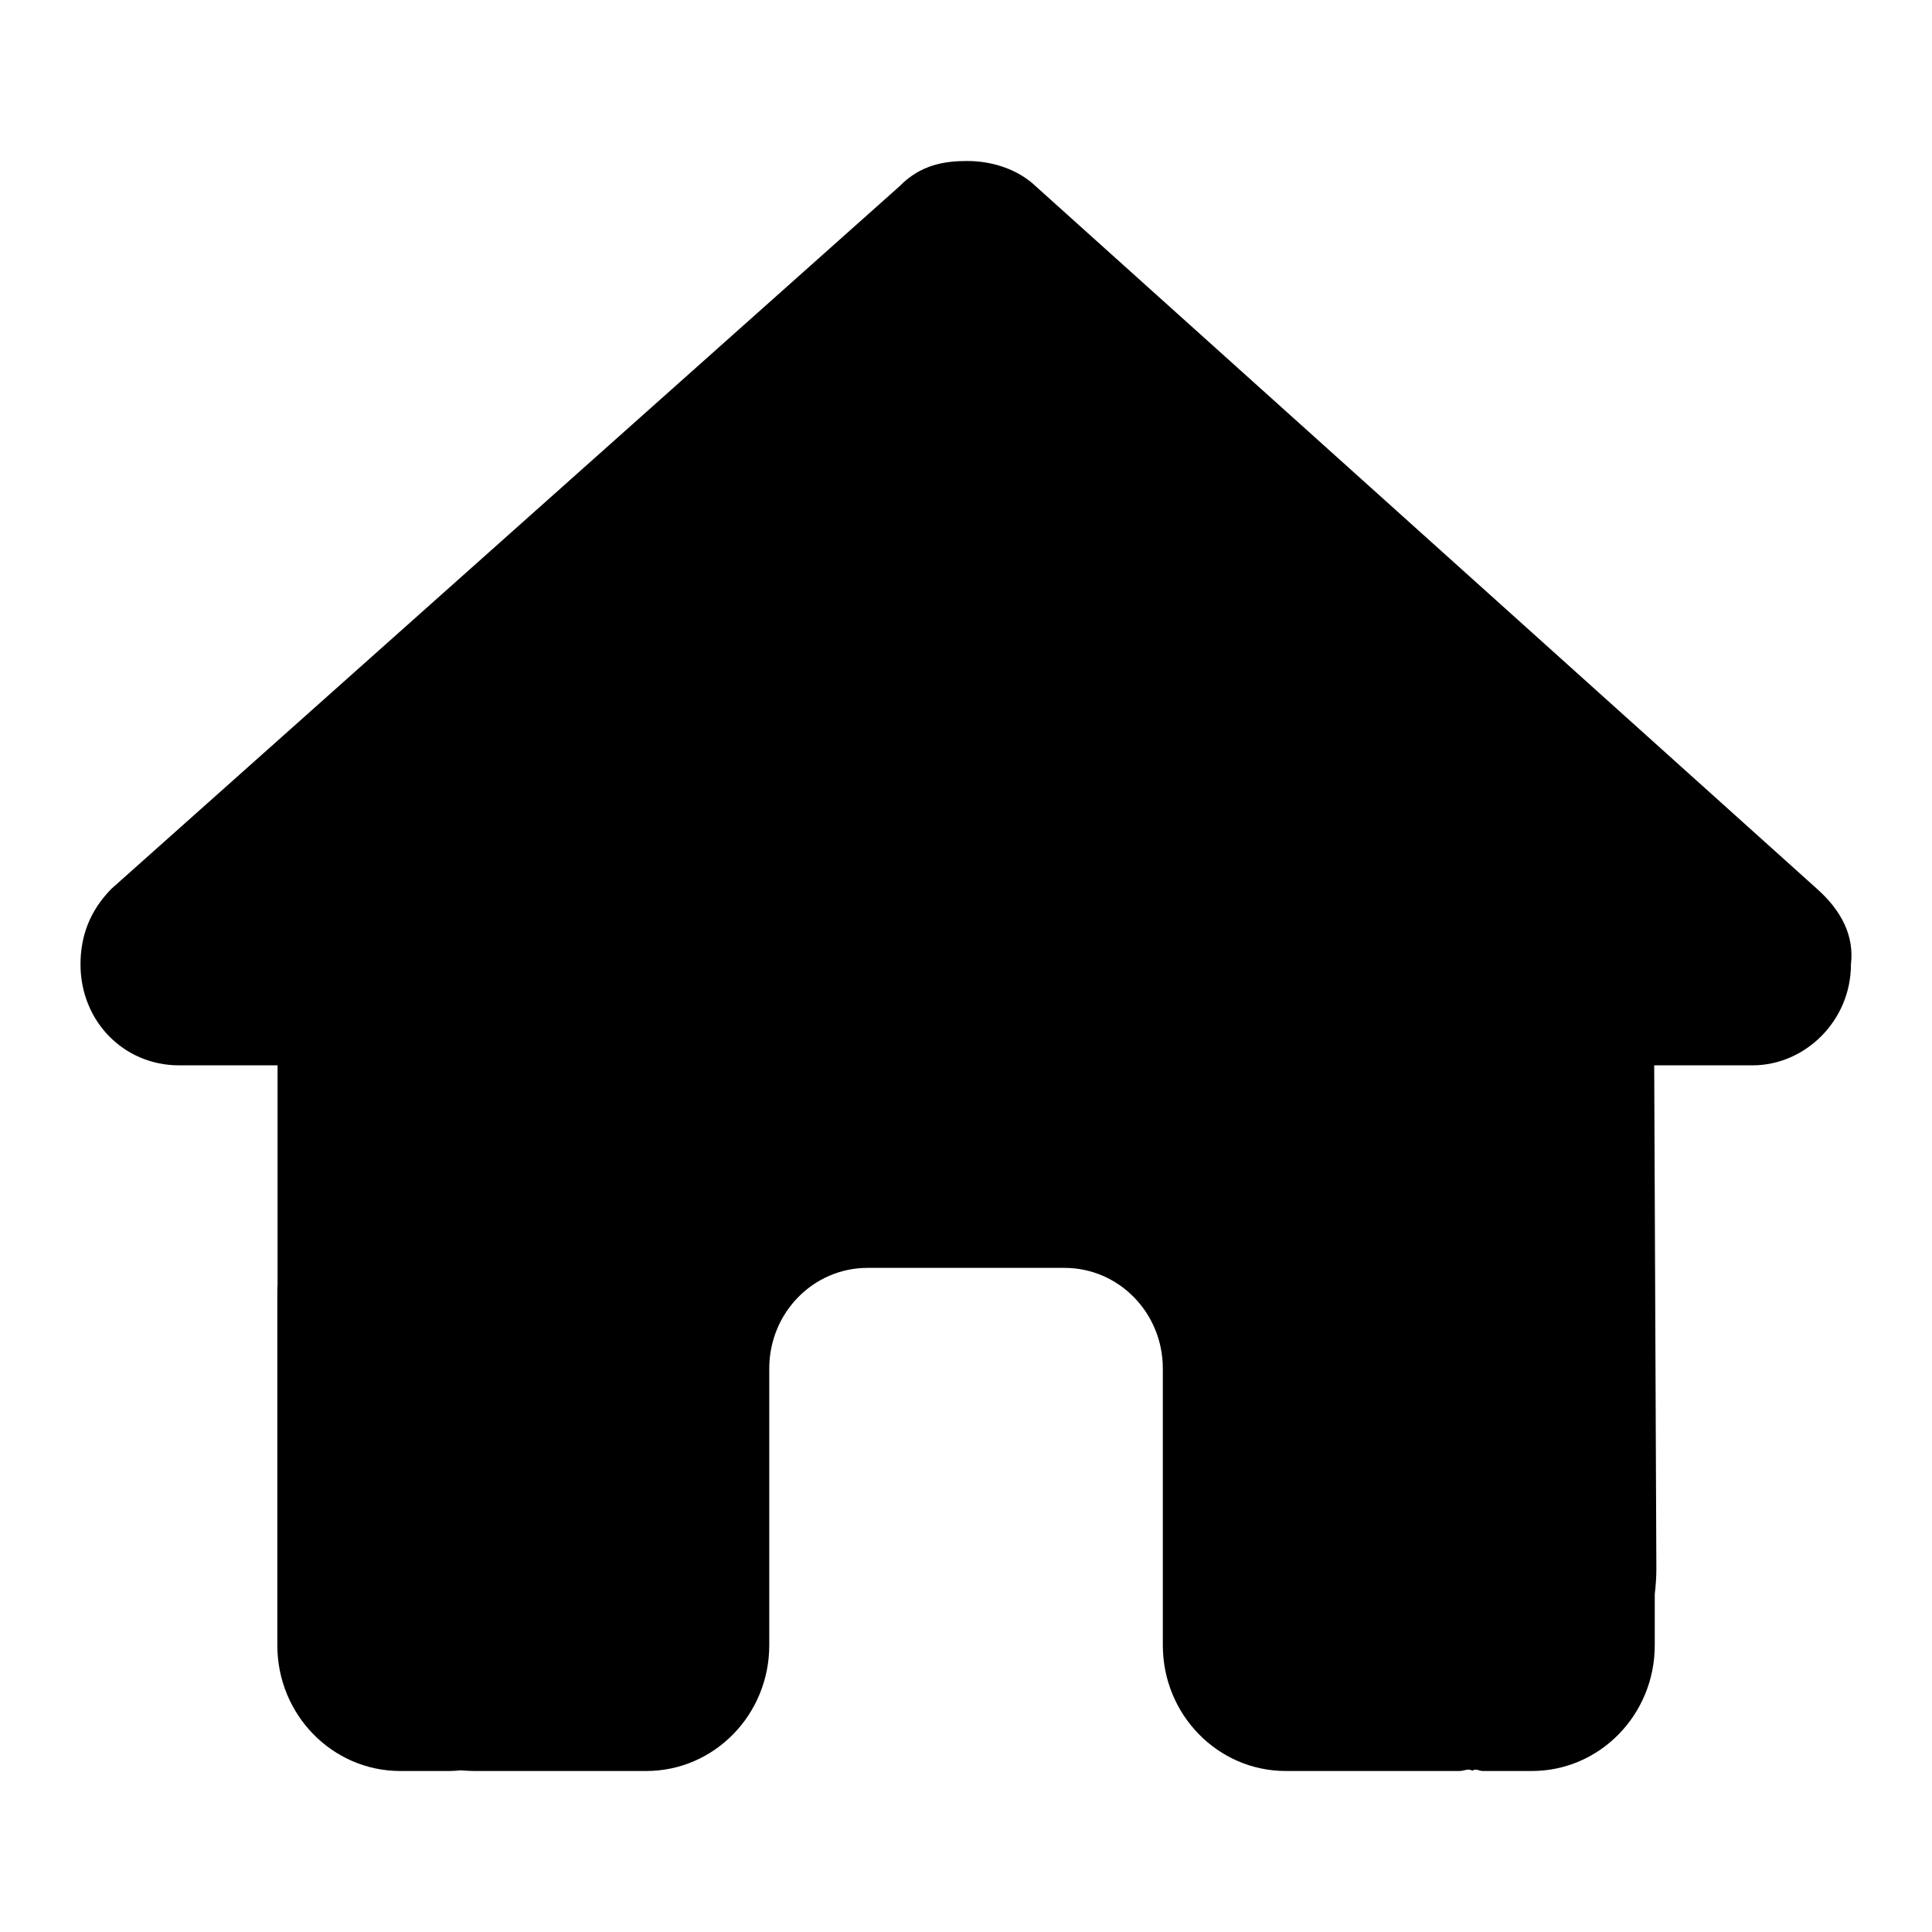
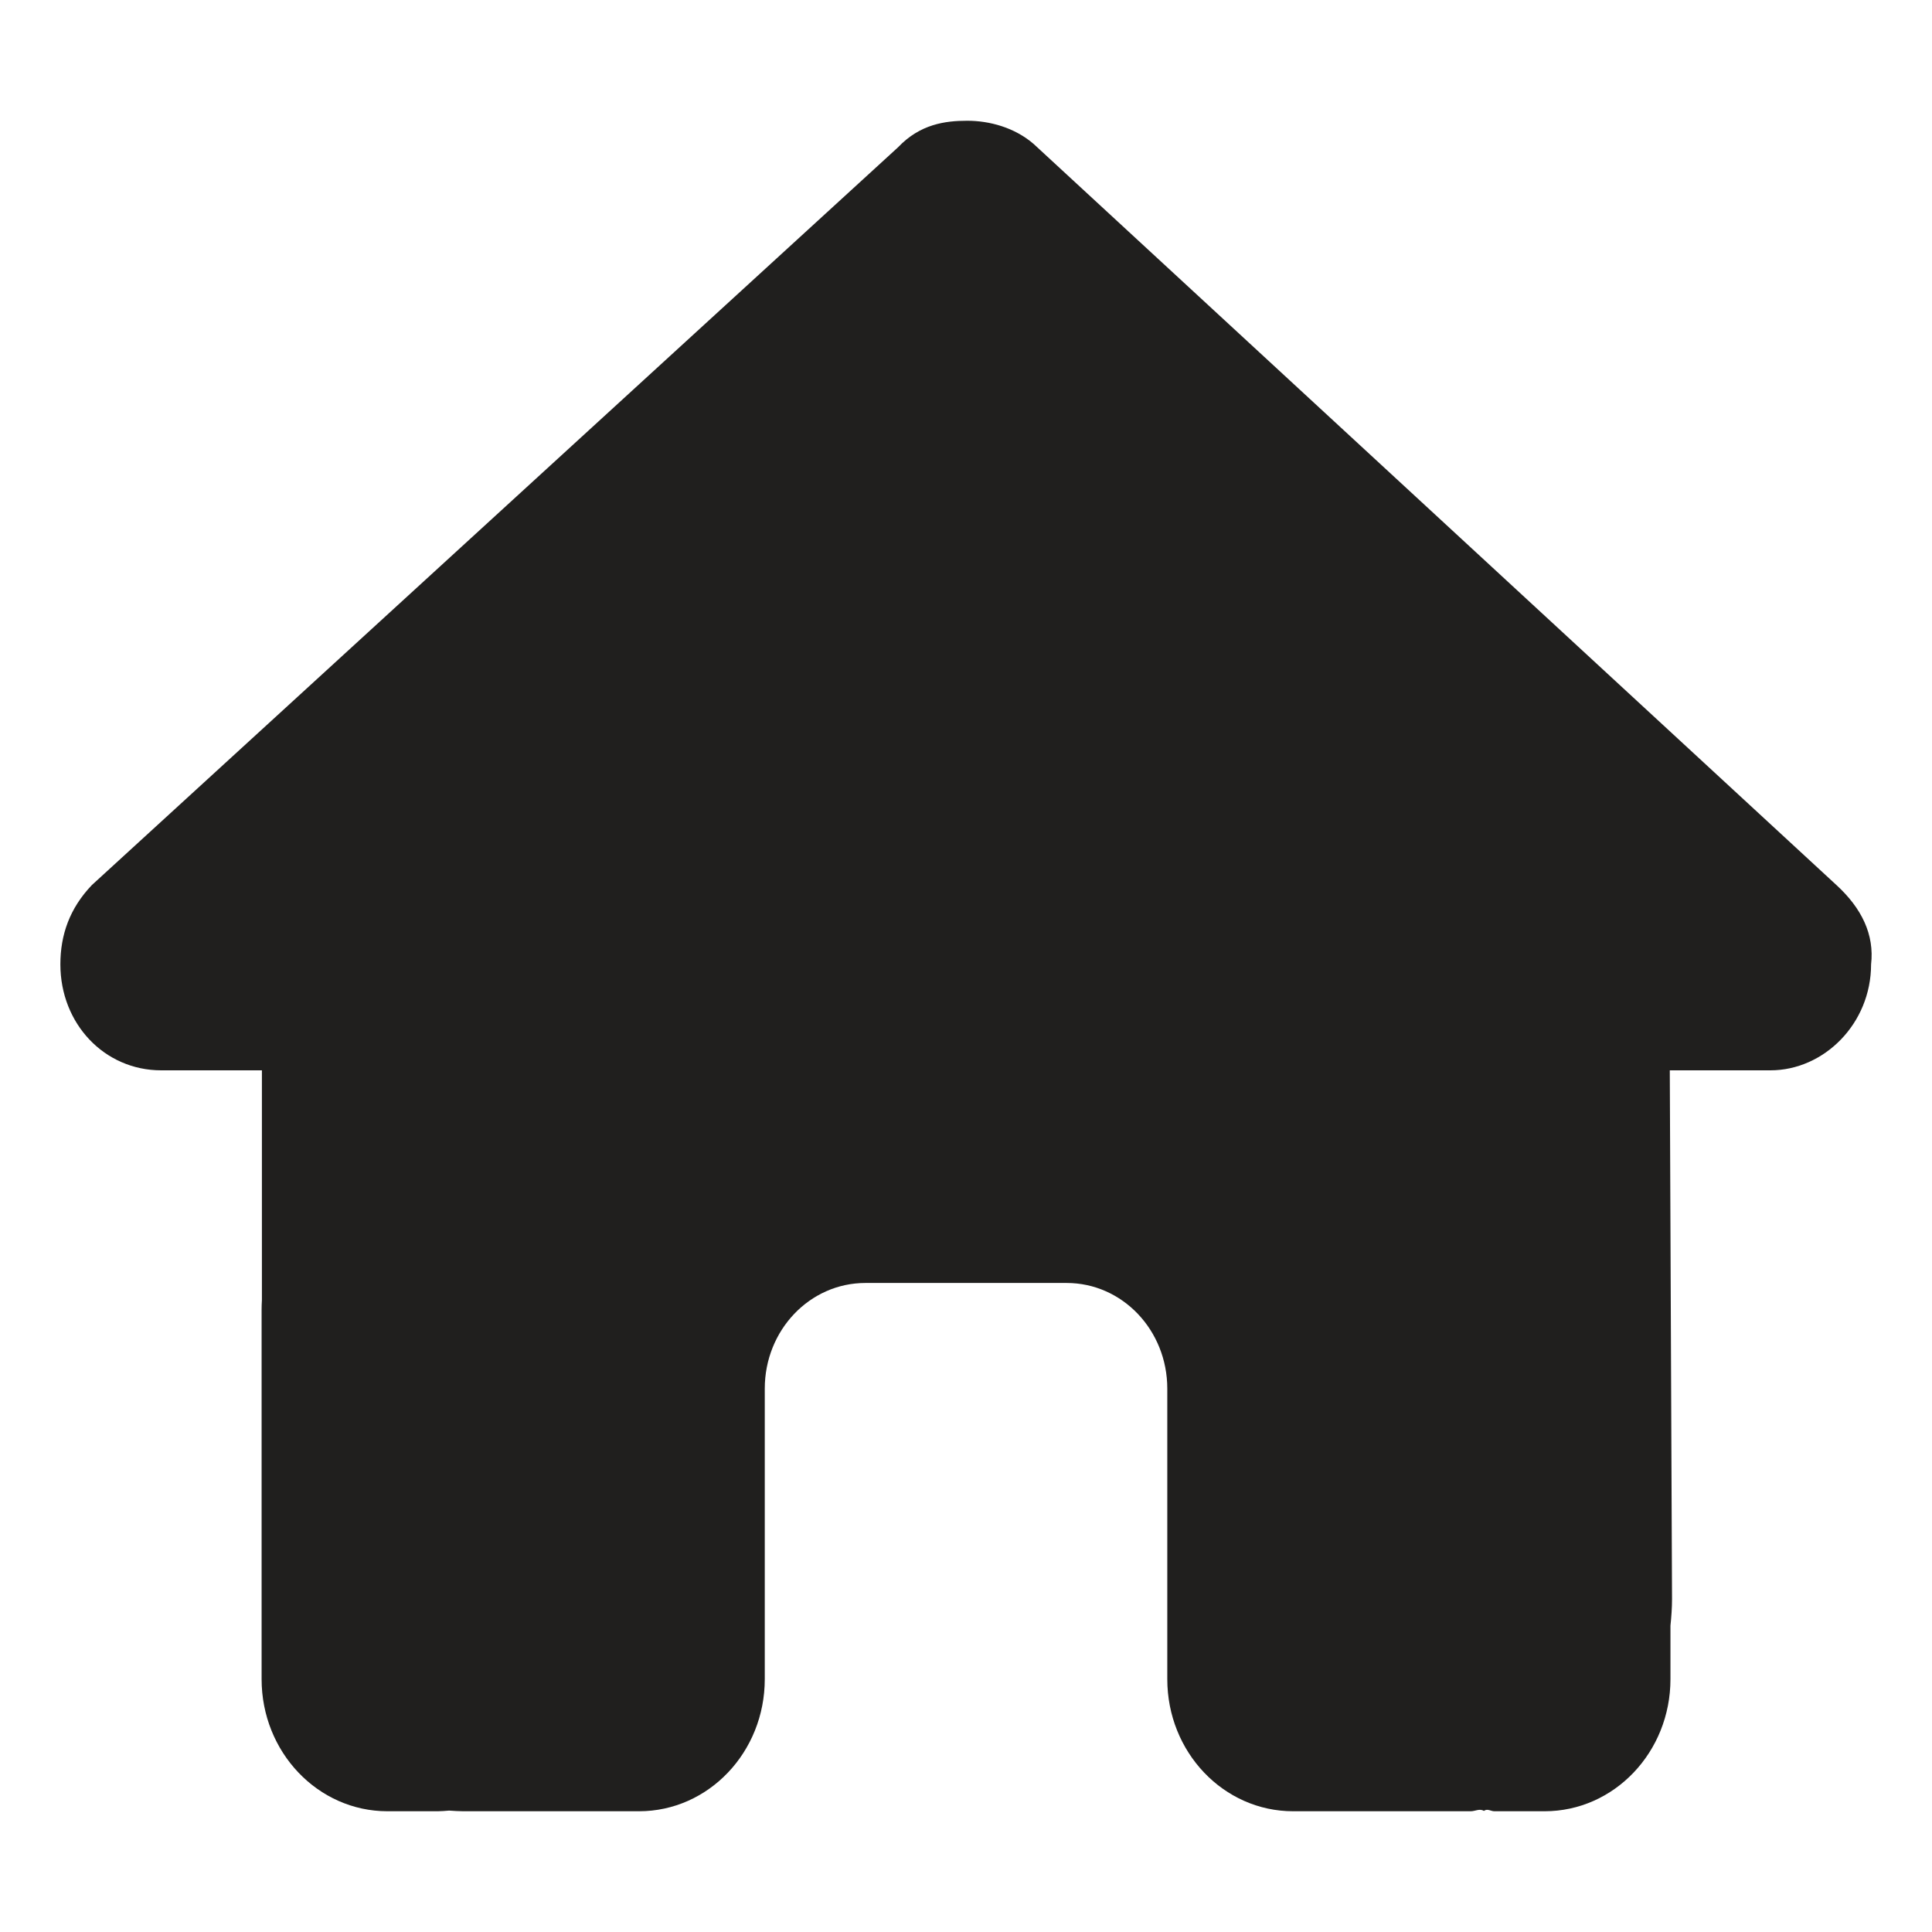
- <svg xmlns="http://www.w3.org/2000/svg" width="24" height="24" viewBox="0 0 24 24" fill="none">
-   <path d="M22.993 11.98C22.993 12.684 22.42 13.234 21.771 13.234H20.549L20.576 19.488C20.576 19.598 20.568 19.699 20.556 19.805V20.438C20.556 21.301 19.873 22 19.029 22H18.417C18.375 22 18.333 21.965 18.291 21.996C18.238 21.965 18.184 22 18.131 22H15.973C15.129 22 14.445 21.301 14.445 20.438V17C14.445 16.309 13.899 15.75 13.223 15.75H10.778C10.102 15.75 9.556 16.309 9.556 17V20.438C9.556 21.301 8.872 22 8.028 22H5.893C5.836 22 5.778 21.996 5.721 21.992C5.675 21.996 5.629 22 5.584 22H4.972C4.129 22 3.445 21.301 3.445 20.438V16.062C3.445 16.027 3.446 15.988 3.448 15.953V13.234H2.224C1.536 13.234 1 12.684 1 11.98C1 11.629 1.115 11.316 1.382 11.043L11.175 2.313C11.443 2.039 11.748 2 12.016 2C12.283 2 12.589 2.078 12.822 2.274L22.573 11.043C22.879 11.316 23.035 11.629 22.993 11.98Z" fill="currentColor" />
+ <svg xmlns="http://www.w3.org/2000/svg" width="32" height="32" viewBox="0 0 32 32" fill="none">
+   <path d="M30.991 15.973C30.991 16.957 30.209 17.728 29.324 17.728H27.657L27.694 26.484C27.694 26.637 27.683 26.779 27.668 26.927V27.812C27.668 29.021 26.735 30 25.584 30H24.751C24.694 30 24.636 29.951 24.579 29.994C24.506 29.951 24.433 30 24.36 30H21.418C20.266 30 19.334 29.021 19.334 27.812V23C19.334 22.032 18.589 21.25 17.667 21.25H14.334C13.412 21.25 12.667 22.032 12.667 23V27.812C12.667 29.021 11.735 30 10.584 30H7.672C7.594 30 7.516 29.994 7.438 29.989C7.375 29.994 7.313 30 7.25 30H6.417C5.266 30 4.333 29.021 4.333 27.812V21.688C4.333 21.638 4.335 21.584 4.338 21.534V17.728H2.669C1.73 17.728 1 16.957 1 15.973C1 15.48 1.156 15.043 1.521 14.66L14.876 2.438C15.24 2.055 15.657 2 16.021 2C16.386 2 16.803 2.11 17.12 2.384L30.418 14.66C30.835 15.043 31.048 15.48 30.991 15.973Z" fill="#201F1E" />
</svg>
